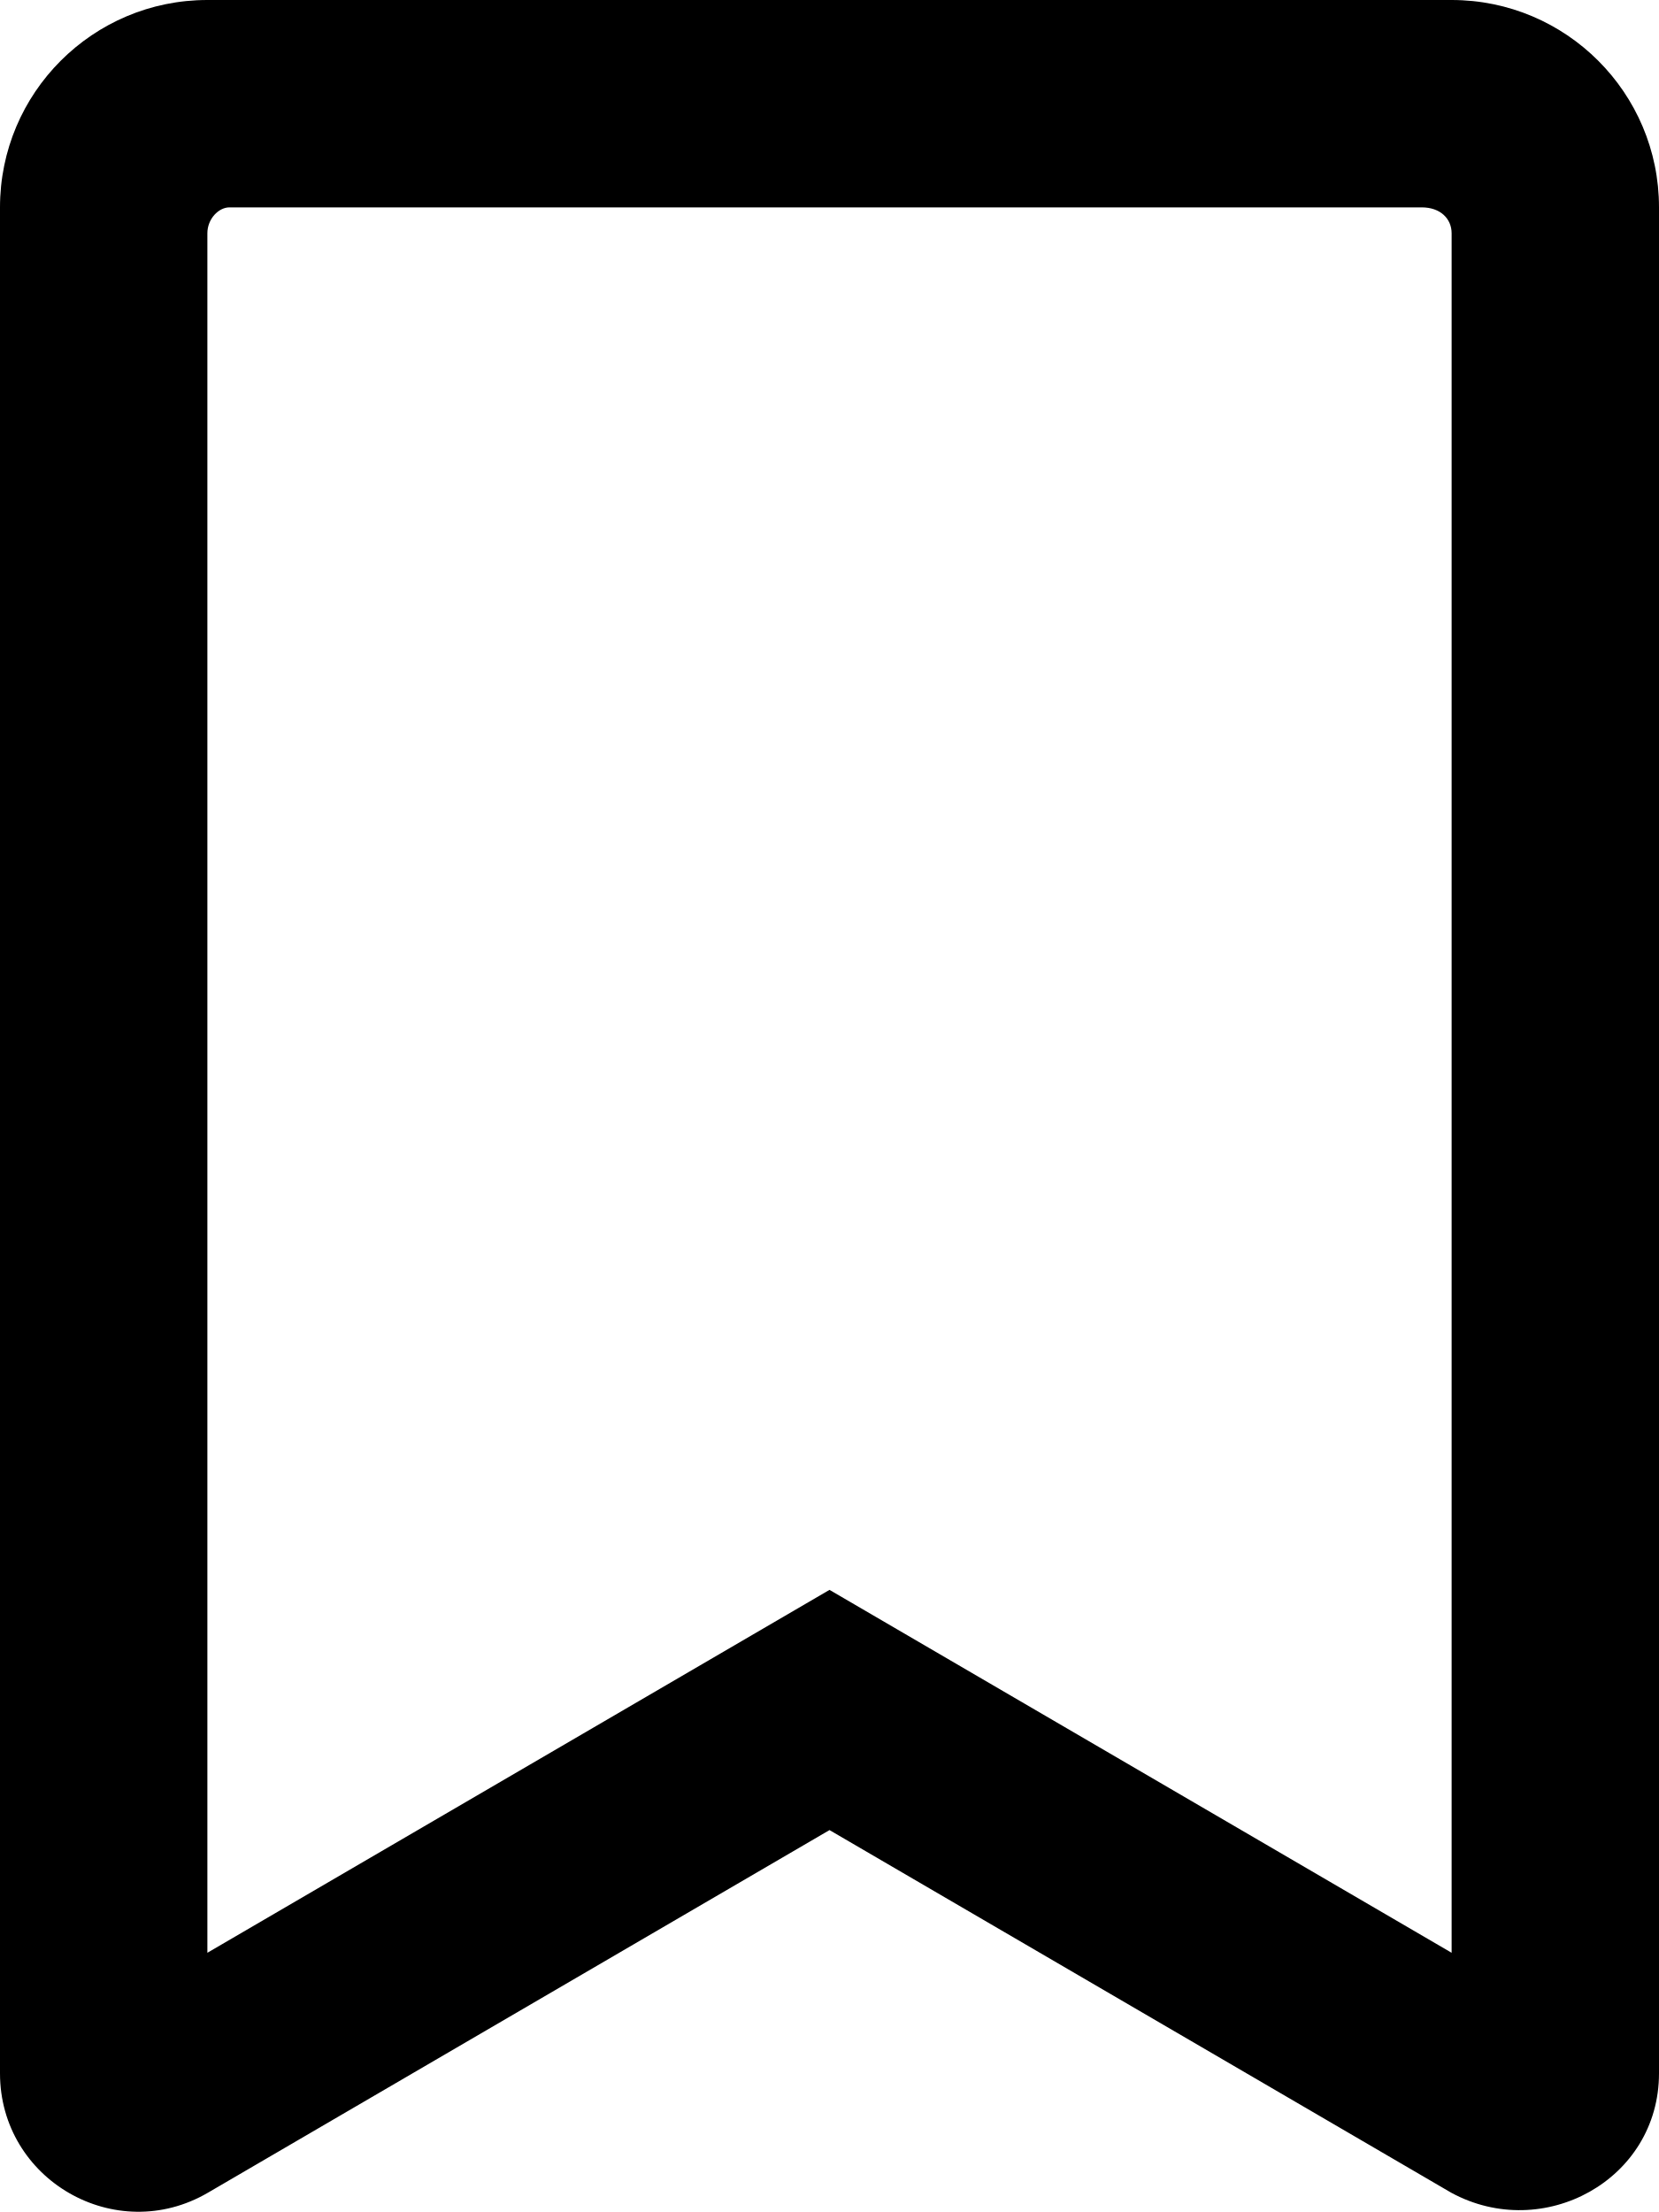
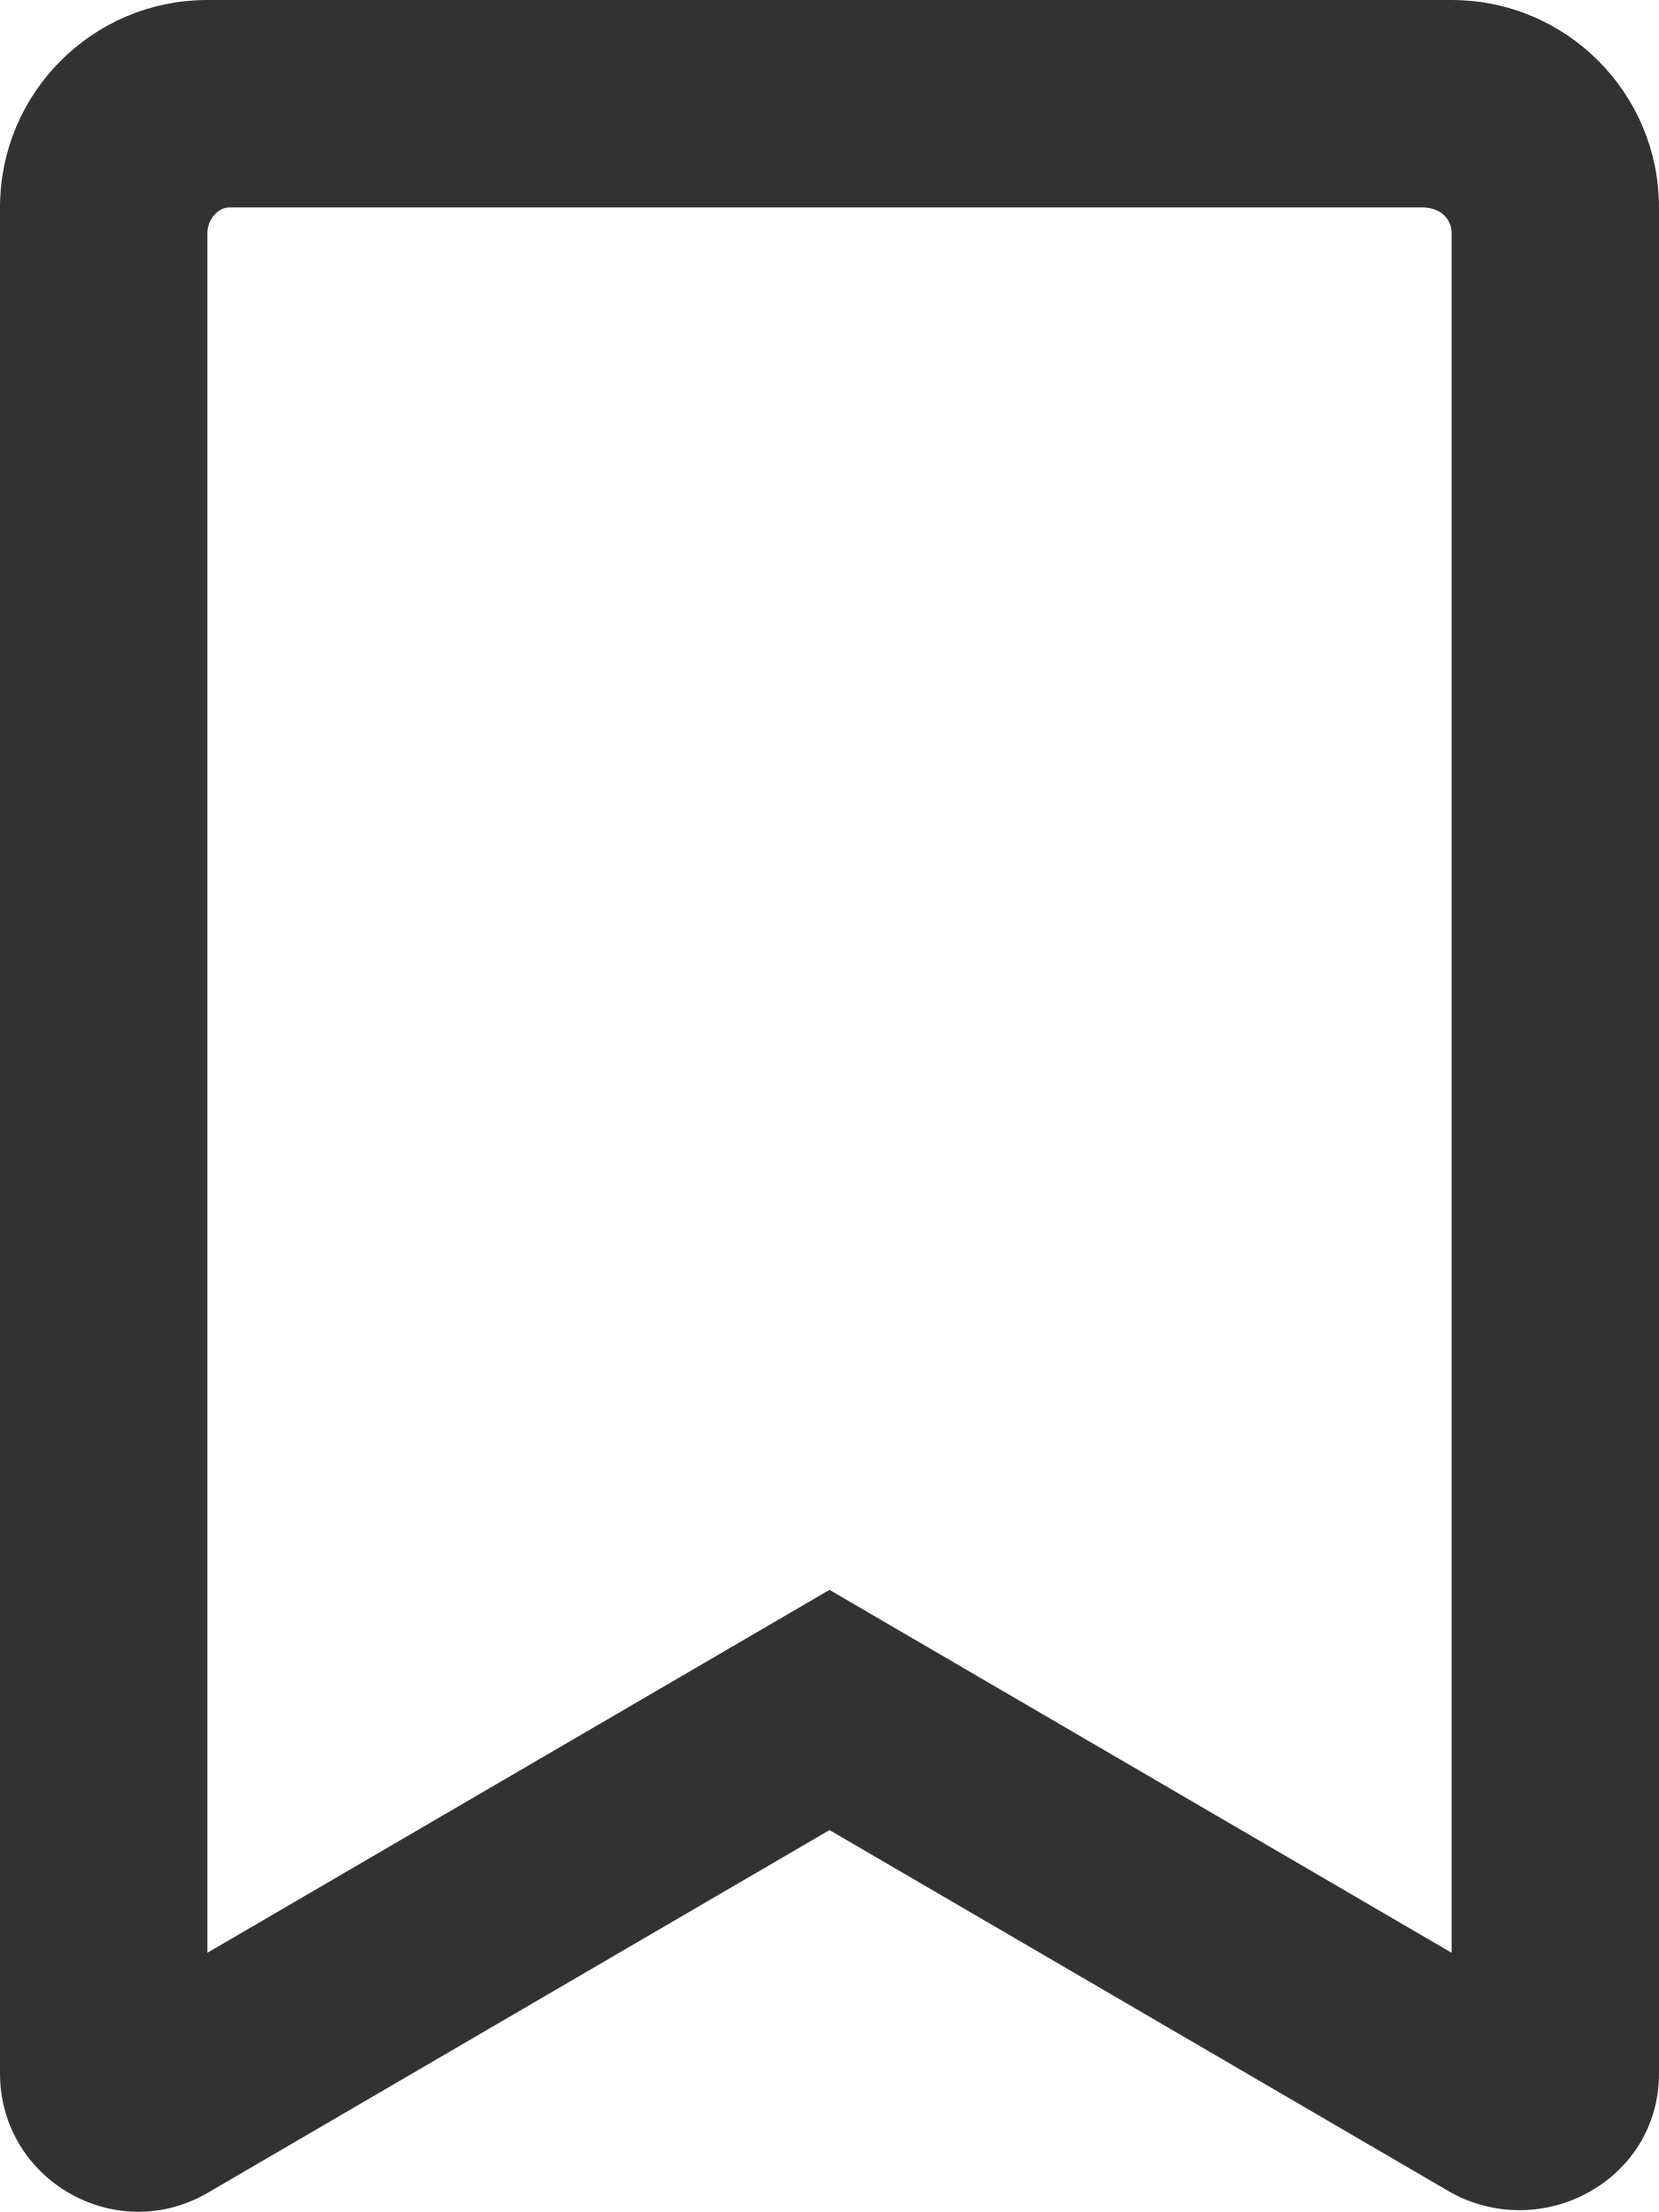
- <svg xmlns="http://www.w3.org/2000/svg" viewBox="0 0 384 512">
+ <svg xmlns="http://www.w3.org/2000/svg" fill="#323232" viewBox="0 0 384 512">
  <path d="M336 0h-288C21.49 0 0 21.49 0 48v431.9c0 24.7 26.79 40.08 48.12 27.64L192 423.6l143.9 83.93C357.2 519.1 384 504.6 384 479.9V48C384 21.49 362.5 0 336 0zM336 452L192 368l-144 84V54C48 50.63 50.63 48 53.1 48h276C333.4 48 336 50.63 336 54V452z" />
</svg>
